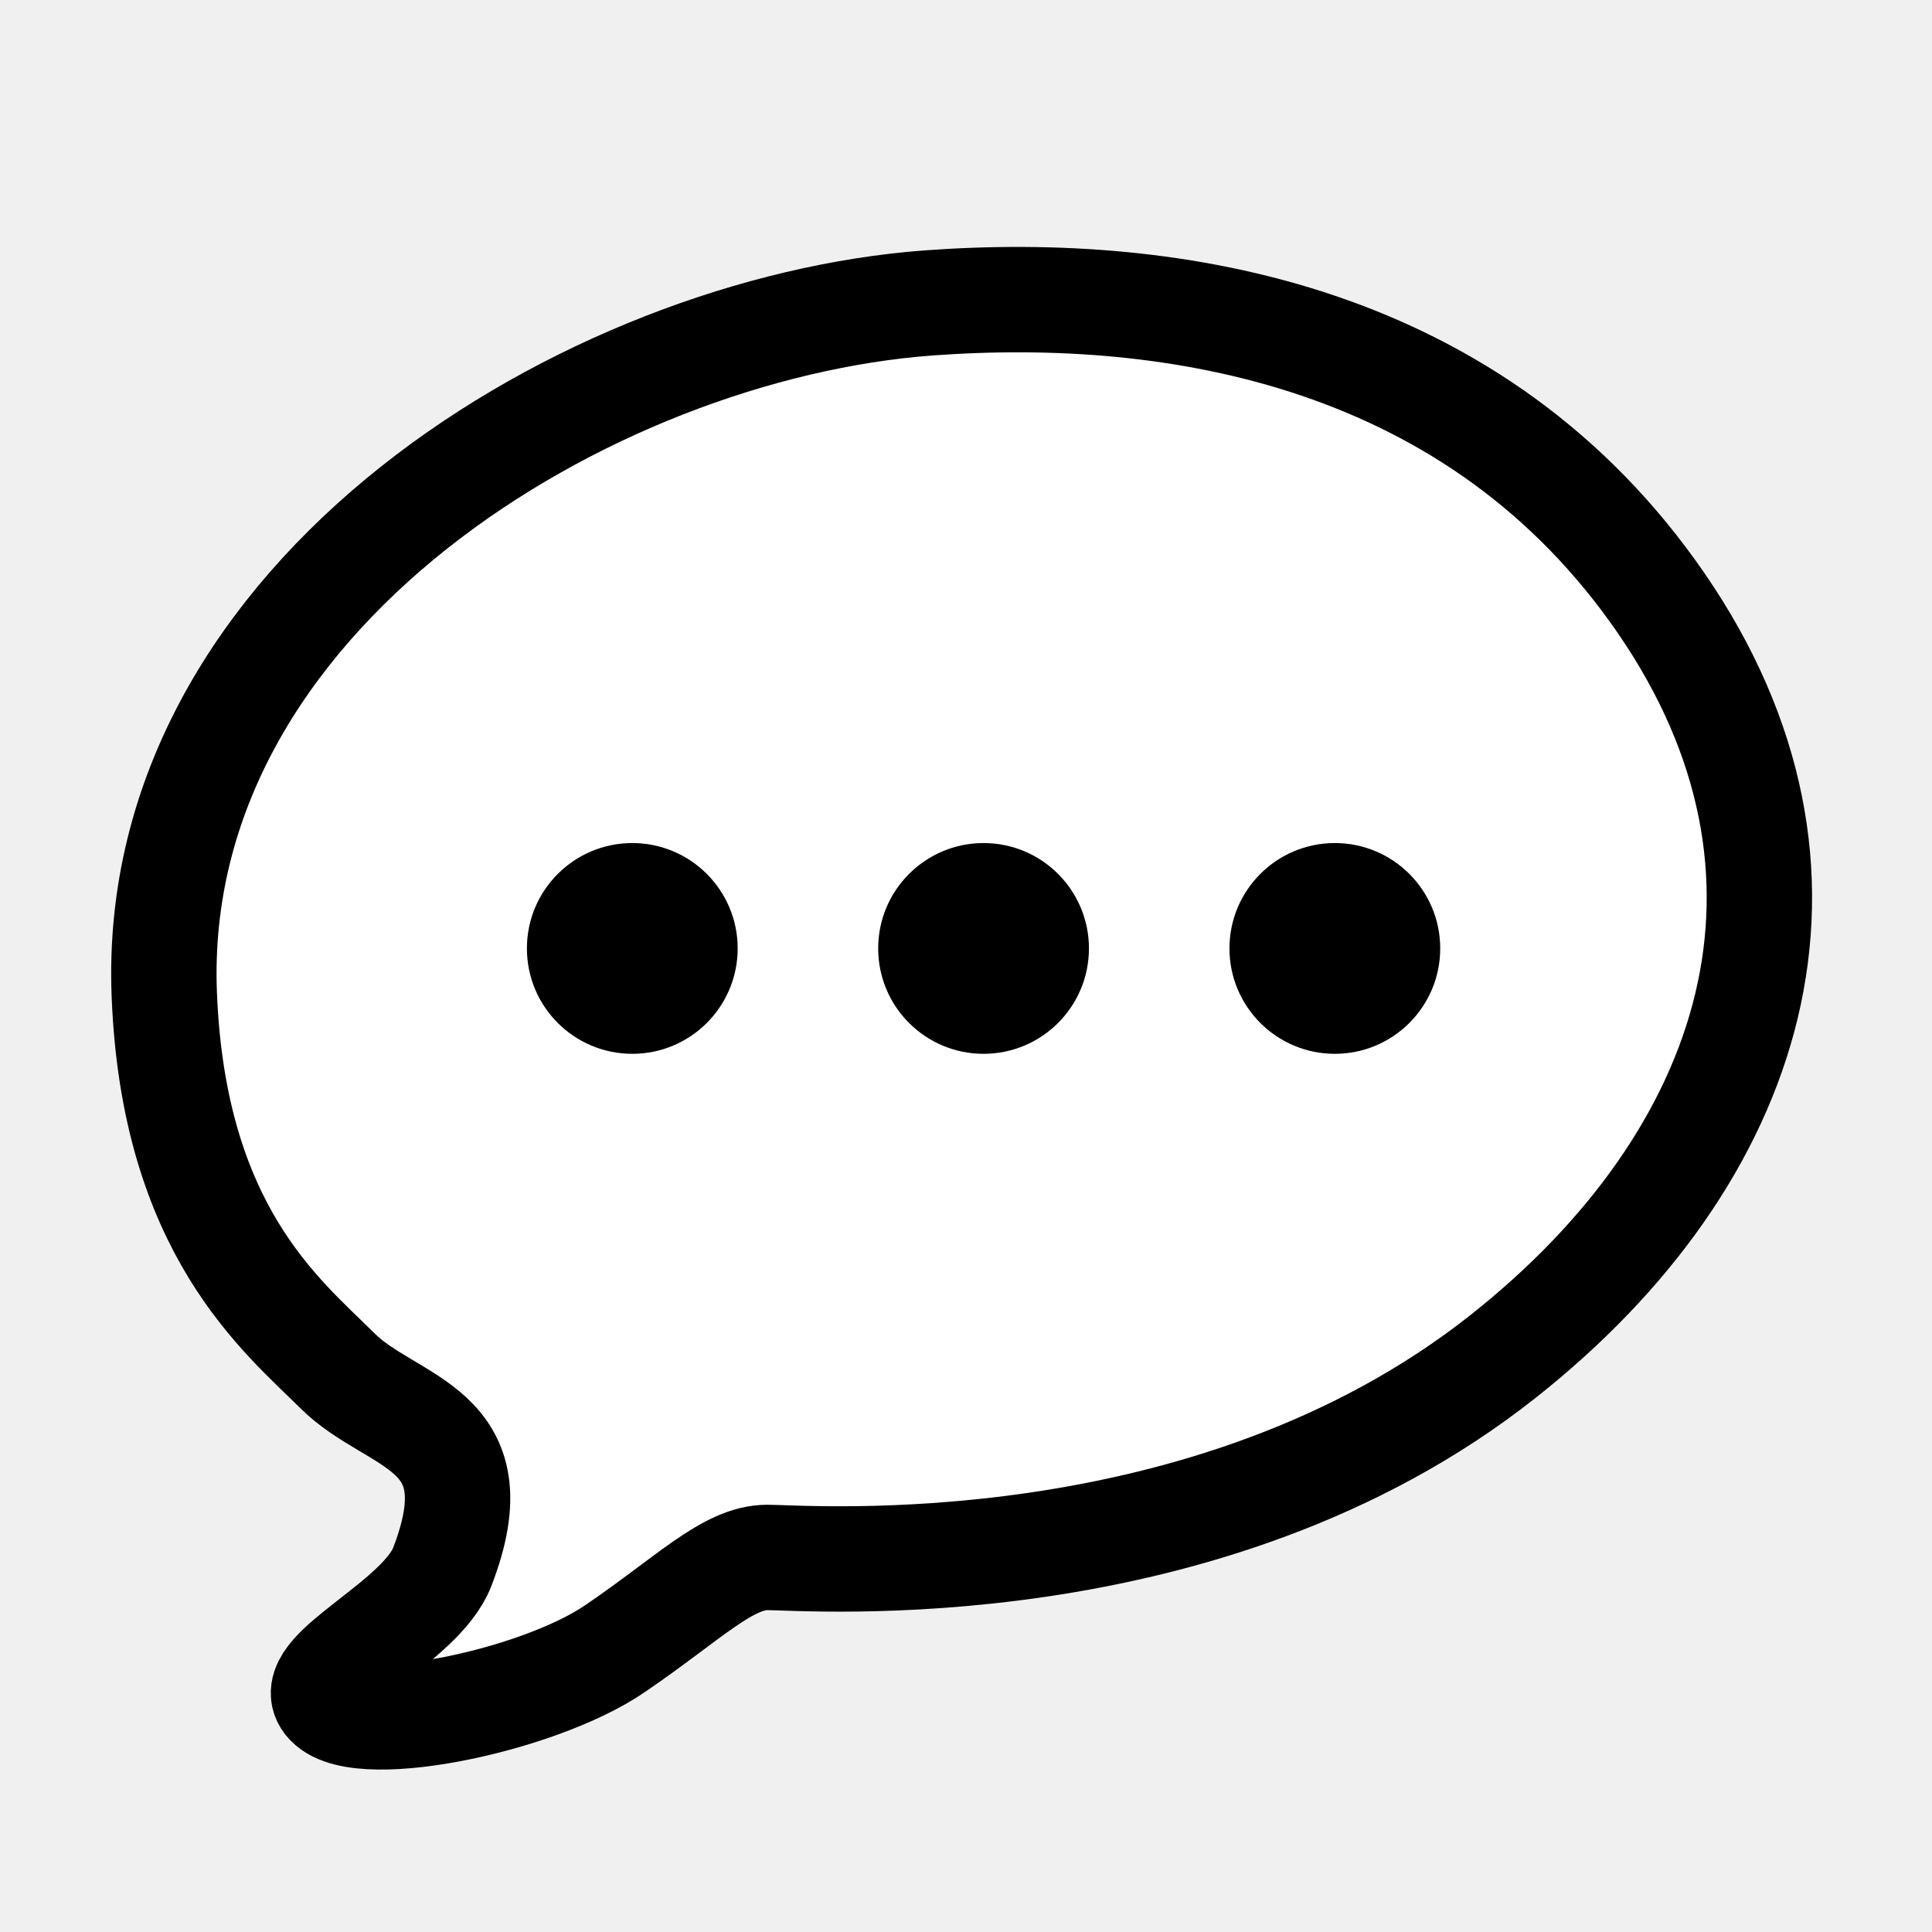
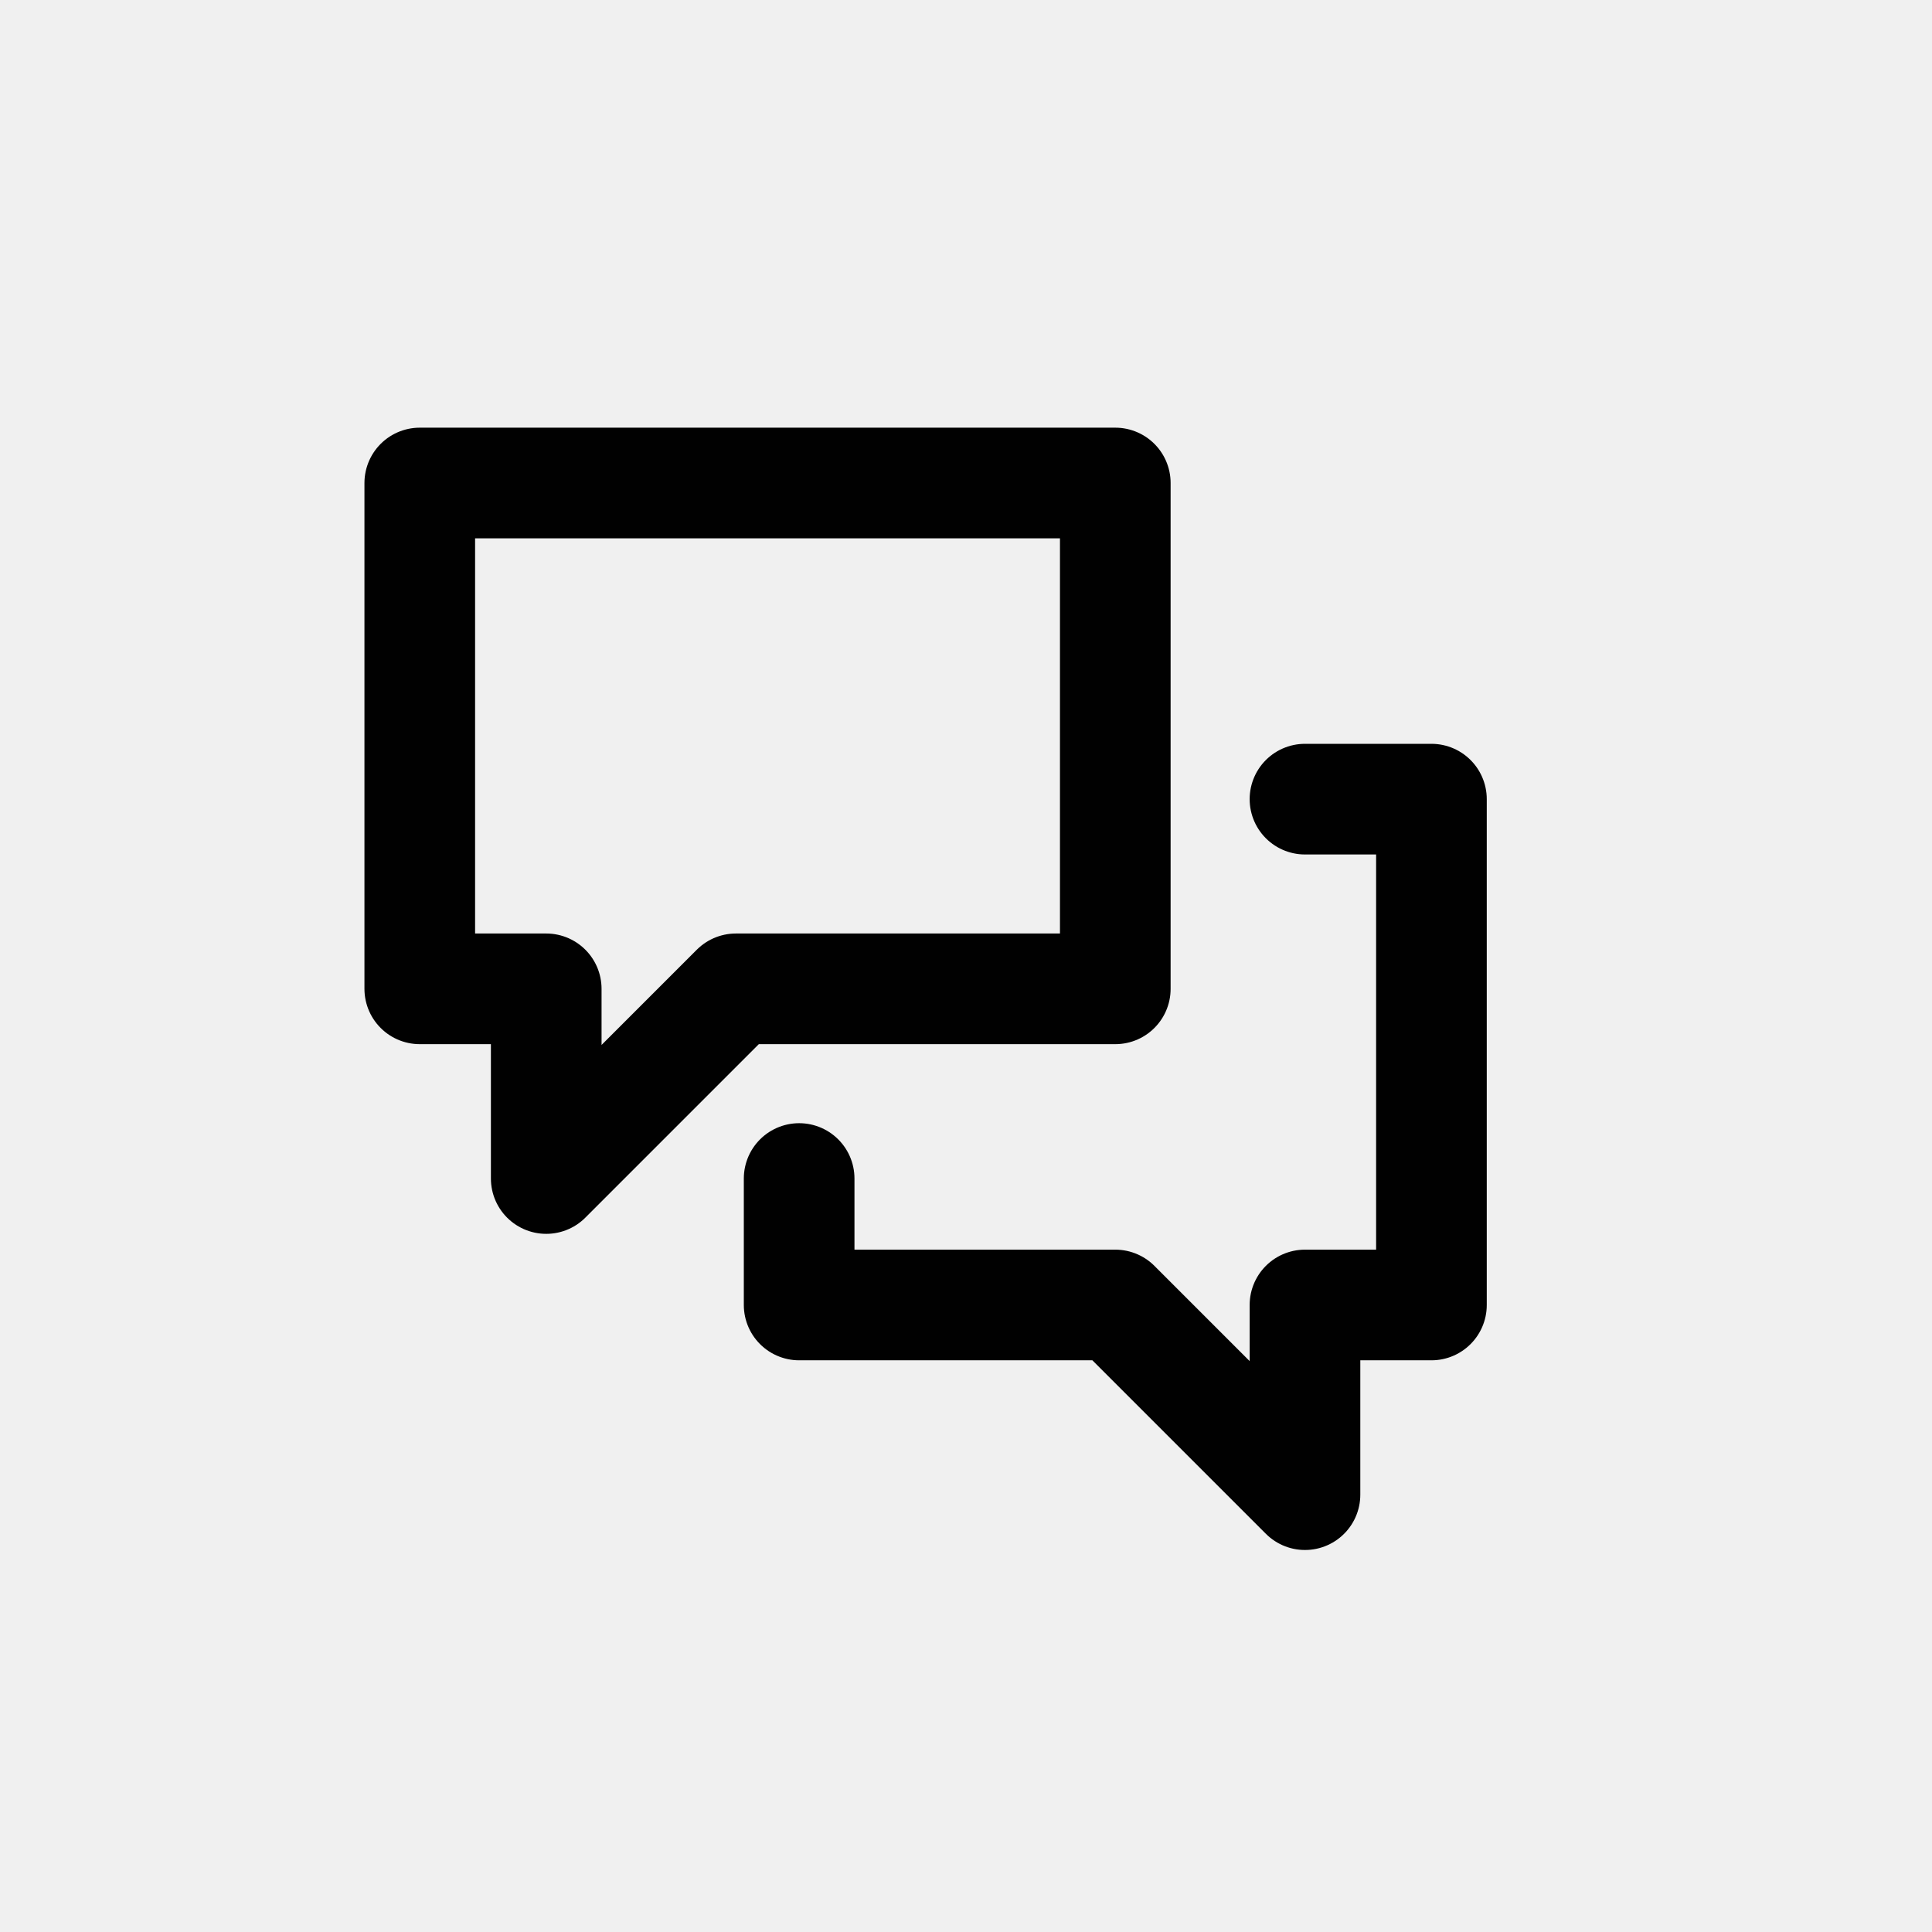
- <svg xmlns="http://www.w3.org/2000/svg" width="55" height="55">
-   <g>
-     <g id="activity-helloworld" display="block">
-       <path id="svg_1" stroke-width="3" stroke="#000000" fill="#FFFFFF" d="m9.263,48.396c0.682,1.152 6.027,0.059 8.246,-1.463c2.102,-1.432 3.207,-2.596 4.336,-2.596c1.133,0 12.54,0.92 20.935,-5.715c7.225,-5.707 9.773,-13.788 4.52,-21.437c-5.252,-7.644 -13.832,-9.08 -20.878,-8.56c-9.616,0.717 -22.198,8.285 -21.745,19.688c0.264,6.711 3.357,9.143 4.922,10.703c1.562,1.566 4.545,1.566 2.992,5.588c-0.61,1.579 -3.838,2.918 -3.328,3.792z" />
-     </g>
-     <circle cx="18" cy="27" r="3" fill="#000000" />
-     <circle cx="28" cy="27" r="3" fill="#000000" />
-     <circle cx="38" cy="27" r="3" fill="#000000" />
+ <svg xmlns="http://www.w3.org/2000/svg" enable-background="new 0 0 55 55" height="55px" version="1.1" viewBox="0 0 55 55" width="55px" xml:space="preserve">
+   <g id="activity-chat" transform="translate(4.75 4.75) scale(1.8)" fill="none" stroke="#010101" stroke-width="1.75" stroke-linecap="round" stroke-linejoin="round">
+     <path d="M4 5h11v8H9l-3 3v-3H4z" />
+     <path d="M18 10h2v8h-2v3l-3-3h-5v-2" />
  </g>
</svg>
